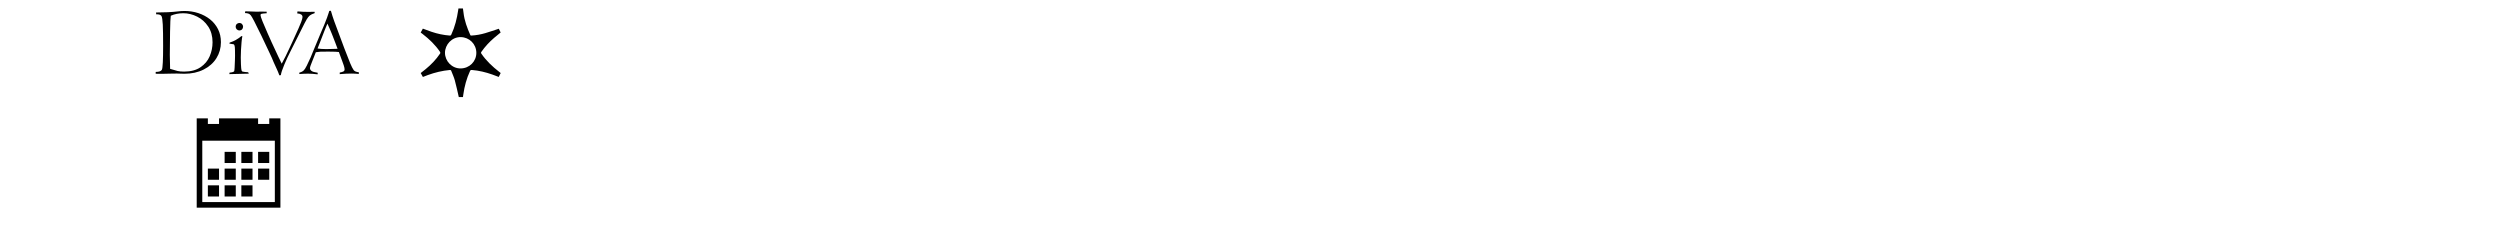
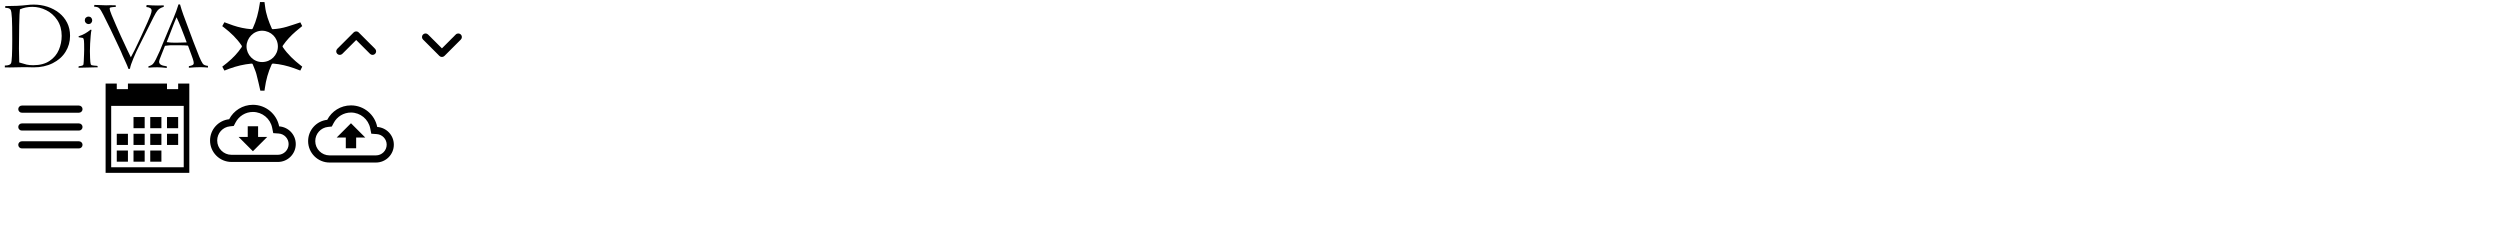
<svg xmlns="http://www.w3.org/2000/svg" version="1.1" width="700" height="70" viewBox="0 0 700 70" id="svg184">
  <defs id="defs188" />
-   <g id="icon-diva_star" transform="translate(116.4929,2.274617)">
+   <g id="icon-diva_star" transform="translate(60.92724,0.487418)">
    <path class="path1" d="M 1.913,19.276 C 1.704,18.896 1.508,18.541 1.307,18.176 1.777,17.806 2.241,17.452 2.692,17.082 4.227,15.824 5.595,14.411 6.707,12.758 6.84,12.559 6.829,12.427 6.7,12.235 5.384,10.279 3.702,8.682 1.847,7.251 1.674,7.118 1.5,6.986 1.303,6.835 1.506,6.465 1.704,6.104 1.903,5.743 2.729,6.044 3.533,6.357 4.35,6.632 5.998,7.187 7.686,7.552 9.424,7.682 9.658,7.7 9.767,7.63 9.869,7.412 10.88,5.245 11.445,2.954 11.794,0.601 11.818,0.437 11.843,0.274 11.87,0.099 c 0.415,0 0.82,0 1.26,0 0.053,0.385 0.115,0.773 0.158,1.162 0.245,2.206 1.005,4.254 1.901,6.263 0.083,0.186 0.214,0.165 0.356,0.156 1.307,-0.08 2.594,-0.306 3.846,-0.679 1.257,-0.374 2.497,-0.807 3.781,-1.227 0.157,0.316 0.337,0.676 0.519,1.041 -0.618,0.51 -1.239,1.003 -1.838,1.521 -1.341,1.158 -2.547,2.442 -3.557,3.904 -0.134,0.194 -0.133,0.324 0,0.519 1.351,1.984 3.079,3.596 4.957,5.061 0.147,0.115 0.293,0.23 0.444,0.349 -0.183,0.372 -0.358,0.726 -0.543,1.1 -0.601,-0.227 -1.189,-0.461 -1.785,-0.671 -1.868,-0.657 -3.778,-1.123 -5.759,-1.28 -0.262,-0.021 -0.387,0.064 -0.494,0.294 -0.973,2.089 -1.558,4.289 -1.88,6.564 -0.033,0.235 -0.066,0.472 -0.101,0.722 -0.43,0 -0.843,0 -1.167,0 C 11.595,23.307 11.271,21.734 10.847,20.19 10.599,19.29 10.184,18.437 9.855,17.559 9.779,17.355 9.665,17.304 9.454,17.323 7.342,17.519 5.3,18.015 3.31,18.739 2.851,18.906 2.397,19.089 1.915,19.275 Z m 14.968,-6.76 C 16.88,10.078 14.936,8.151 12.514,8.115 10.03,8.078 8.103,10.218 8.102,12.514 c -10e-4,2.298 1.915,4.402 4.395,4.373 2.449,-0.029 4.385,-1.934 4.384,-4.371 z" id="path167" />
  </g>
-   <g id="icon-diva" transform="translate(43.54267,2.924508)">
+   <g id="icon-diva" transform="translate(1.299781,1.137309)">
    <path class="path1" d="M 0.189,1.079 0.162,0.57 C 2.57,0.57 4.599,0.467 6.245,0.27 6.857,0.188 7.49,0.149 8.148,0.149 c 1.338,0 2.617,0.201 3.843,0.598 1.224,0.404 2.31,0.979 3.265,1.734 0.95,0.756 1.699,1.679 2.247,2.761 0.542,1.083 0.814,2.298 0.814,3.646 0,1.634 -0.421,3.13 -1.26,4.476 -0.843,1.35 -2.045,2.414 -3.602,3.195 -1.562,0.779 -3.341,1.166 -5.337,1.166 -0.116,0 -0.471,-0.012 -1.063,-0.025 -0.594,-0.018 -0.942,-0.029 -1.041,-0.029 -0.349,0 -0.663,0.002 -0.937,0.008 C 4.803,17.683 4.402,17.687 3.88,17.7 3.35,17.706 2.849,17.718 2.367,17.733 1.884,17.745 1.556,17.749 1.375,17.749 L 0.052,17.726 v -0.514 c 0.965,0 1.54,-0.213 1.741,-0.633 C 2.019,16.089 2.131,13.85 2.131,9.875 2.131,7.233 2.099,5.267 2.036,3.966 1.973,2.672 1.846,1.866 1.659,1.55 1.425,1.21 0.937,1.051 0.189,1.079 Z M 15.971,8.917 C 15.971,7.209 15.568,5.741 14.756,4.512 13.947,3.286 12.914,2.357 11.652,1.727 10.397,1.1 9.105,0.782 7.782,0.782 6.49,0.782 5.316,1.018 4.275,1.486 4.186,1.989 4.118,3.49 4.074,5.993 4.027,8.49 4.006,10.644 4.006,12.452 c 0,0.068 0.009,0.41 0.021,1.014 0.012,0.602 0.026,1.209 0.039,1.824 0.013,0.617 0.021,0.969 0.021,1.063 0.909,0.289 1.605,0.484 2.09,0.6 0.485,0.111 1.098,0.168 1.834,0.168 1.865,0 3.386,-0.406 4.579,-1.211 1.191,-0.803 2.053,-1.83 2.584,-3.082 0.531,-1.247 0.797,-2.554 0.797,-3.911 z" id="path170" />
    <path class="path2" d="m 20.679,17.831 0.054,-0.42 c 0.765,-0.068 1.195,-0.207 1.295,-0.4 0.046,-0.078 0.083,-0.404 0.12,-0.965 0.039,-0.561 0.062,-1.232 0.088,-2.014 0.021,-0.771 0.032,-1.213 0.032,-1.313 0,-1.279 -0.018,-2.094 -0.059,-2.453 C 22.168,9.908 22.09,9.656 21.973,9.523 21.938,9.478 21.71,9.429 21.298,9.388 20.883,9.345 20.679,9.284 20.679,9.21 c 0,-0.143 0.079,-0.231 0.24,-0.267 1.072,-0.333 2.119,-0.923 3.143,-1.767 0.066,0 0.15,0.019 0.262,0.053 -0.094,0.368 -0.169,0.909 -0.23,1.621 -0.063,0.709 -0.118,1.453 -0.158,2.234 -0.041,0.787 -0.059,1.479 -0.059,2.082 0,0.447 0.016,1.092 0.046,1.936 0.031,0.84 0.088,1.408 0.171,1.705 0.069,0.162 0.159,0.264 0.266,0.313 0.11,0.043 0.327,0.08 0.65,0.105 0.313,0.008 0.626,0.037 0.943,0.082 l 0.161,0.393 z" id="path172" />
    <path class="path3" d="m 22.441,4.556 c 0,-0.31 0.104,-0.561 0.312,-0.758 0.205,-0.197 0.453,-0.294 0.742,-0.294 0.287,0 0.53,0.101 0.725,0.306 0.201,0.208 0.299,0.458 0.299,0.746 0,0.283 -0.098,0.533 -0.289,0.742 -0.196,0.206 -0.438,0.308 -0.734,0.308 -0.289,0 -0.537,-0.102 -0.742,-0.308 C 22.545,5.089 22.441,4.839 22.441,4.556 Z" id="path174" />
    <path class="path4" d="m 25.051,0.729 0.071,-0.485 1.09,0.026 2.211,0.081 c 0.208,-0.01 0.396,-0.014 0.568,-0.019 0.172,-0.006 0.425,-0.01 0.77,-0.01 l 1.349,0.028 0.026,0.43 c -0.795,0.059 -1.283,0.106 -1.464,0.165 -0.186,0.052 -0.275,0.165 -0.275,0.333 0,0.248 0.182,0.834 0.558,1.771 0.373,0.937 0.835,2.01 1.383,3.227 0.542,1.225 0.935,2.102 1.178,2.641 l 1.891,4.061 0.376,0.771 c 0.253,0.518 0.438,0.904 0.554,1.156 0.311,-0.541 0.672,-1.238 1.094,-2.094 0.421,-0.863 0.821,-1.695 1.189,-2.494 C 37.991,9.52 38.198,9.08 38.235,9 L 39.997,5.128 C 40.258,4.56 40.517,3.943 40.773,3.273 41.027,2.6 41.158,2.122 41.158,1.835 41.158,1.242 40.664,0.904 39.672,0.823 L 39.754,0.27 c 1.034,0.09 2.096,0.135 3.184,0.135 0.287,-0.01 0.546,-0.017 0.767,-0.021 0.228,-0.002 0.511,-0.01 0.853,-0.01 v 0.384 c -0.594,0.194 -1.039,0.407 -1.334,0.636 -0.299,0.229 -0.594,0.6 -0.893,1.101 -0.299,0.503 -0.803,1.484 -1.521,2.938 l -3.034,6.047 c -0.573,1.113 -1.144,2.336 -1.705,3.672 -0.562,1.33 -0.889,2.316 -0.977,2.965 l -0.42,0.053 C 34.465,17.578 34.237,17.014 33.988,16.484 L 33.066,14.459 C 32.789,13.74 32.408,12.887 31.932,11.896 L 29.666,7.108 C 27.992,3.631 26.986,1.704 26.654,1.336 26.451,1.101 26.229,0.946 25.995,0.872 25.76,0.793 25.446,0.746 25.051,0.729 Z" id="path176" />
    <path class="path5" d="m 51.583,17.831 v -0.443 c 0.415,-0.072 0.743,-0.168 0.988,-0.283 0.251,-0.117 0.375,-0.316 0.375,-0.594 0,-0.26 -0.08,-0.639 -0.241,-1.135 -0.163,-0.492 -0.285,-0.836 -0.364,-1.023 l -0.998,-2.711 c -0.522,-0.074 -1.375,-0.109 -2.551,-0.109 h -1.071 c -1.072,-0.031 -2.019,0.021 -2.831,0.164 l -0.986,2.494 c -0.438,1.043 -0.657,1.695 -0.657,1.953 0,0.318 0.144,0.584 0.429,0.793 0.278,0.213 0.86,0.379 1.729,0.506 v 0.447 c -1.046,-0.127 -1.944,-0.189 -2.686,-0.189 -0.751,0 -1.573,0.035 -2.45,0.107 v -0.396 c 0.536,-0.129 0.952,-0.344 1.239,-0.629 0.218,-0.191 0.498,-0.639 0.856,-1.344 0.354,-0.703 0.716,-1.473 1.078,-2.309 0.366,-0.83 0.632,-1.48 0.795,-1.945 l 2.157,-5.168 c 0.273,-0.618 0.546,-1.27 0.833,-1.948 0.285,-0.683 0.552,-1.361 0.801,-2.042 0.255,-0.688 0.437,-1.235 0.558,-1.651 0,-0.115 0.022,-0.196 0.08,-0.254 l 0.442,-0.026 c 0.278,0.999 0.59,1.956 0.918,2.872 l 2.831,7.599 c 0.728,1.895 1.277,3.295 1.649,4.201 0.375,0.9 0.699,1.545 0.979,1.936 0.235,0.328 0.709,0.531 1.442,0.605 v 0.471 c -0.735,-0.072 -1.448,-0.107 -2.136,-0.107 -0.536,0 -1.036,0.014 -1.502,0.041 -0.463,0.025 -0.827,0.051 -1.096,0.076 -0.275,0.018 -0.476,0.037 -0.61,0.041 z M 47.314,5.679 45.792,9.605 c -0.205,0.556 -0.347,0.907 -0.418,1.052 0.681,0.109 1.466,0.16 2.356,0.16 l 1.239,-0.023 c 0.749,0 1.416,-0.021 2.008,-0.057 C 50.664,9.818 50.461,9.273 50.37,9.107 L 49.402,6.62 C 49.295,6.352 49.087,5.864 48.792,5.152 48.491,4.442 48.272,3.959 48.135,3.694 47.964,4.073 47.824,4.418 47.698,4.729 47.577,5.037 47.449,5.354 47.314,5.679 Z" id="path178" />
  </g>
-   <g id="icon-future_attachment" transform="translate(55.07823,33.14442)">
+   <g id="menu-icon" transform="translate(2.112145,23.55853)">
+     <path d="M 0,0 H 24 V 24 H 0 Z" fill="none" id="path78" />
+     <path d="m 4,18 h 16 c 0.55,0 1,-0.45 1,-1 0,-0.55 -0.45,-1 -1,-1 H 4 c -0.55,0 -1,0.45 -1,1 0,0.55 0.45,1 1,1 z m 0,-5 h 16 c 0.55,0 1,-0.45 1,-1 0,-0.55 -0.45,-1 -1,-1 H 4 c -0.55,0 -1,0.45 -1,1 0,0.55 0.45,1 1,1 z M 3,7 C 3,7.55 3.45,8 4,8 H 20 C 20.55,8 21,7.55 21,7 21,6.45 20.55,6 20,6 H 4 C 3.45,6 3,6.45 3,7 Z" id="path80" />
+   </g>
+   <g id="cloud-download-icon" transform="translate(58.8151,25.34573)">
+     <path d="M 0,0 H 24 V 24 H 0 Z" fill="none" id="path151" />
+     <path d="M 19.35,10.04 C 18.67,6.59 15.64,4 12,4 9.11,4 6.6,5.64 5.35,8.04 2.34,8.36 0,10.91 0,14 c 0,3.31 2.69,6 6,6 h 13 c 2.76,0 5,-2.24 5,-5 0,-2.64 -2.05,-4.78 -4.65,-4.96 z M 19,18 H 6 C 3.79,18 2,16.21 2,14 2,11.95 3.53,10.24 5.56,10.03 L 6.63,9.92 7.13,8.97 C 8.08,7.14 9.94,6 12,6 c 2.62,0 4.88,1.86 5.39,4.43 l 0.3,1.5 1.53,0.11 c 1.56,0.1 2.78,1.41 2.78,2.96 0,1.65 -1.35,3 -3,3 z m -5.55,-8 h -2.9 v 3 H 8 l 4,4 4,-4 h -2.55 z" id="path153" />
+   </g>
+   <g id="cloud-upload-icon" transform="translate(86.27298,25.50821)">
+     <path d="M 0,0 H 24 V 24 H 0 Z" fill="none" id="path239" />
+     <path d="M 19.35,10.04 C 18.67,6.59 15.64,4 12,4 9.11,4 6.6,5.64 5.35,8.04 2.34,8.36 0,10.91 0,14 c 0,3.31 2.69,6 6,6 h 13 c 2.76,0 5,-2.24 5,-5 0,-2.64 -2.05,-4.78 -4.65,-4.96 z M 19,18 H 6 C 3.79,18 2,16.21 2,14 2,11.95 3.53,10.24 5.56,10.03 L 6.63,9.92 7.13,8.97 C 8.08,7.14 9.94,6 12,6 c 2.62,0 4.88,1.86 5.39,4.43 l 0.3,1.5 1.53,0.11 c 1.56,0.1 2.78,1.41 2.78,2.96 0,1.65 -1.35,3 -3,3 z M 8,13 h 2.55 v 3 h 2.9 V 13 H 16 L 12,9 Z" id="path241" />
+   </g>
+   <g id="expand-less-icon" transform="translate(87.73523,0.3708975)">
+     <path d="M 0,0 H 24 V 24 H 0 Z" fill="none" id="path333" />
+     <path d="M 11.29,8.71 6.7,13.3 c -0.39,0.39 -0.39,1.02 0,1.41 0.39,0.39 1.02,0.39 1.41,0 l 3.89,-3.88 3.88,3.88 c 0.39,0.39 1.02,0.39 1.41,0 0.39,-0.39 0.39,-1.02 0,-1.41 L 12.7,8.71 c -0.38,-0.39 -1.02,-0.39 -1.41,0 z" id="path335" />
+   </g>
+   <g id="expand-more-icon" transform="translate(111.7352,0.3708975)">
+     <path d="M 24,24 H 0 V 0 h 24 z" fill="none" opacity="0.87" id="path433" />
+     <path d="M 15.88,9.29 12,13.17 8.12,9.29 C 7.73,8.9 7.1,8.9 6.71,9.29 c -0.39,0.39 -0.39,1.02 0,1.41 l 4.59,4.59 c 0.39,0.39 1.02,0.39 1.41,0 L 17.3,10.7 c 0.39,-0.39 0.39,-1.02 0,-1.41 -0.39,-0.38 -1.03,-0.39 -1.42,0 z" id="path435" />
+   </g>
+   <g id="icon-future_attachment" transform="translate(29.57002,23.39606)">
    <path class="path1" d="m 7.813,9.375 h 3.125 V 12.5 H 7.813 Z m 4.687,0 h 3.125 V 12.5 H 12.5 Z m 4.688,0 h 3.125 V 12.5 H 17.188 Z M 3.125,18.75 H 6.25 v 3.125 H 3.125 Z m 4.688,0 h 3.125 v 3.125 H 7.813 Z m 4.687,0 h 3.125 v 3.125 H 12.5 Z M 7.813,14.063 h 3.125 v 3.125 H 7.813 Z m 4.687,0 h 3.125 v 3.125 H 12.5 Z m 4.688,0 h 3.125 v 3.125 h -3.125 z m -14.063,0 H 6.25 v 3.125 H 3.125 Z M 20.313,0 V 1.563 H 17.188 V 0 H 6.25 V 1.563 H 3.125 V 0 H 0 V 25 H 23.438 V 0 Z m 1.562,23.438 H 1.562 V 6.25 h 20.313 z" id="path181" />
  </g>
</svg>
